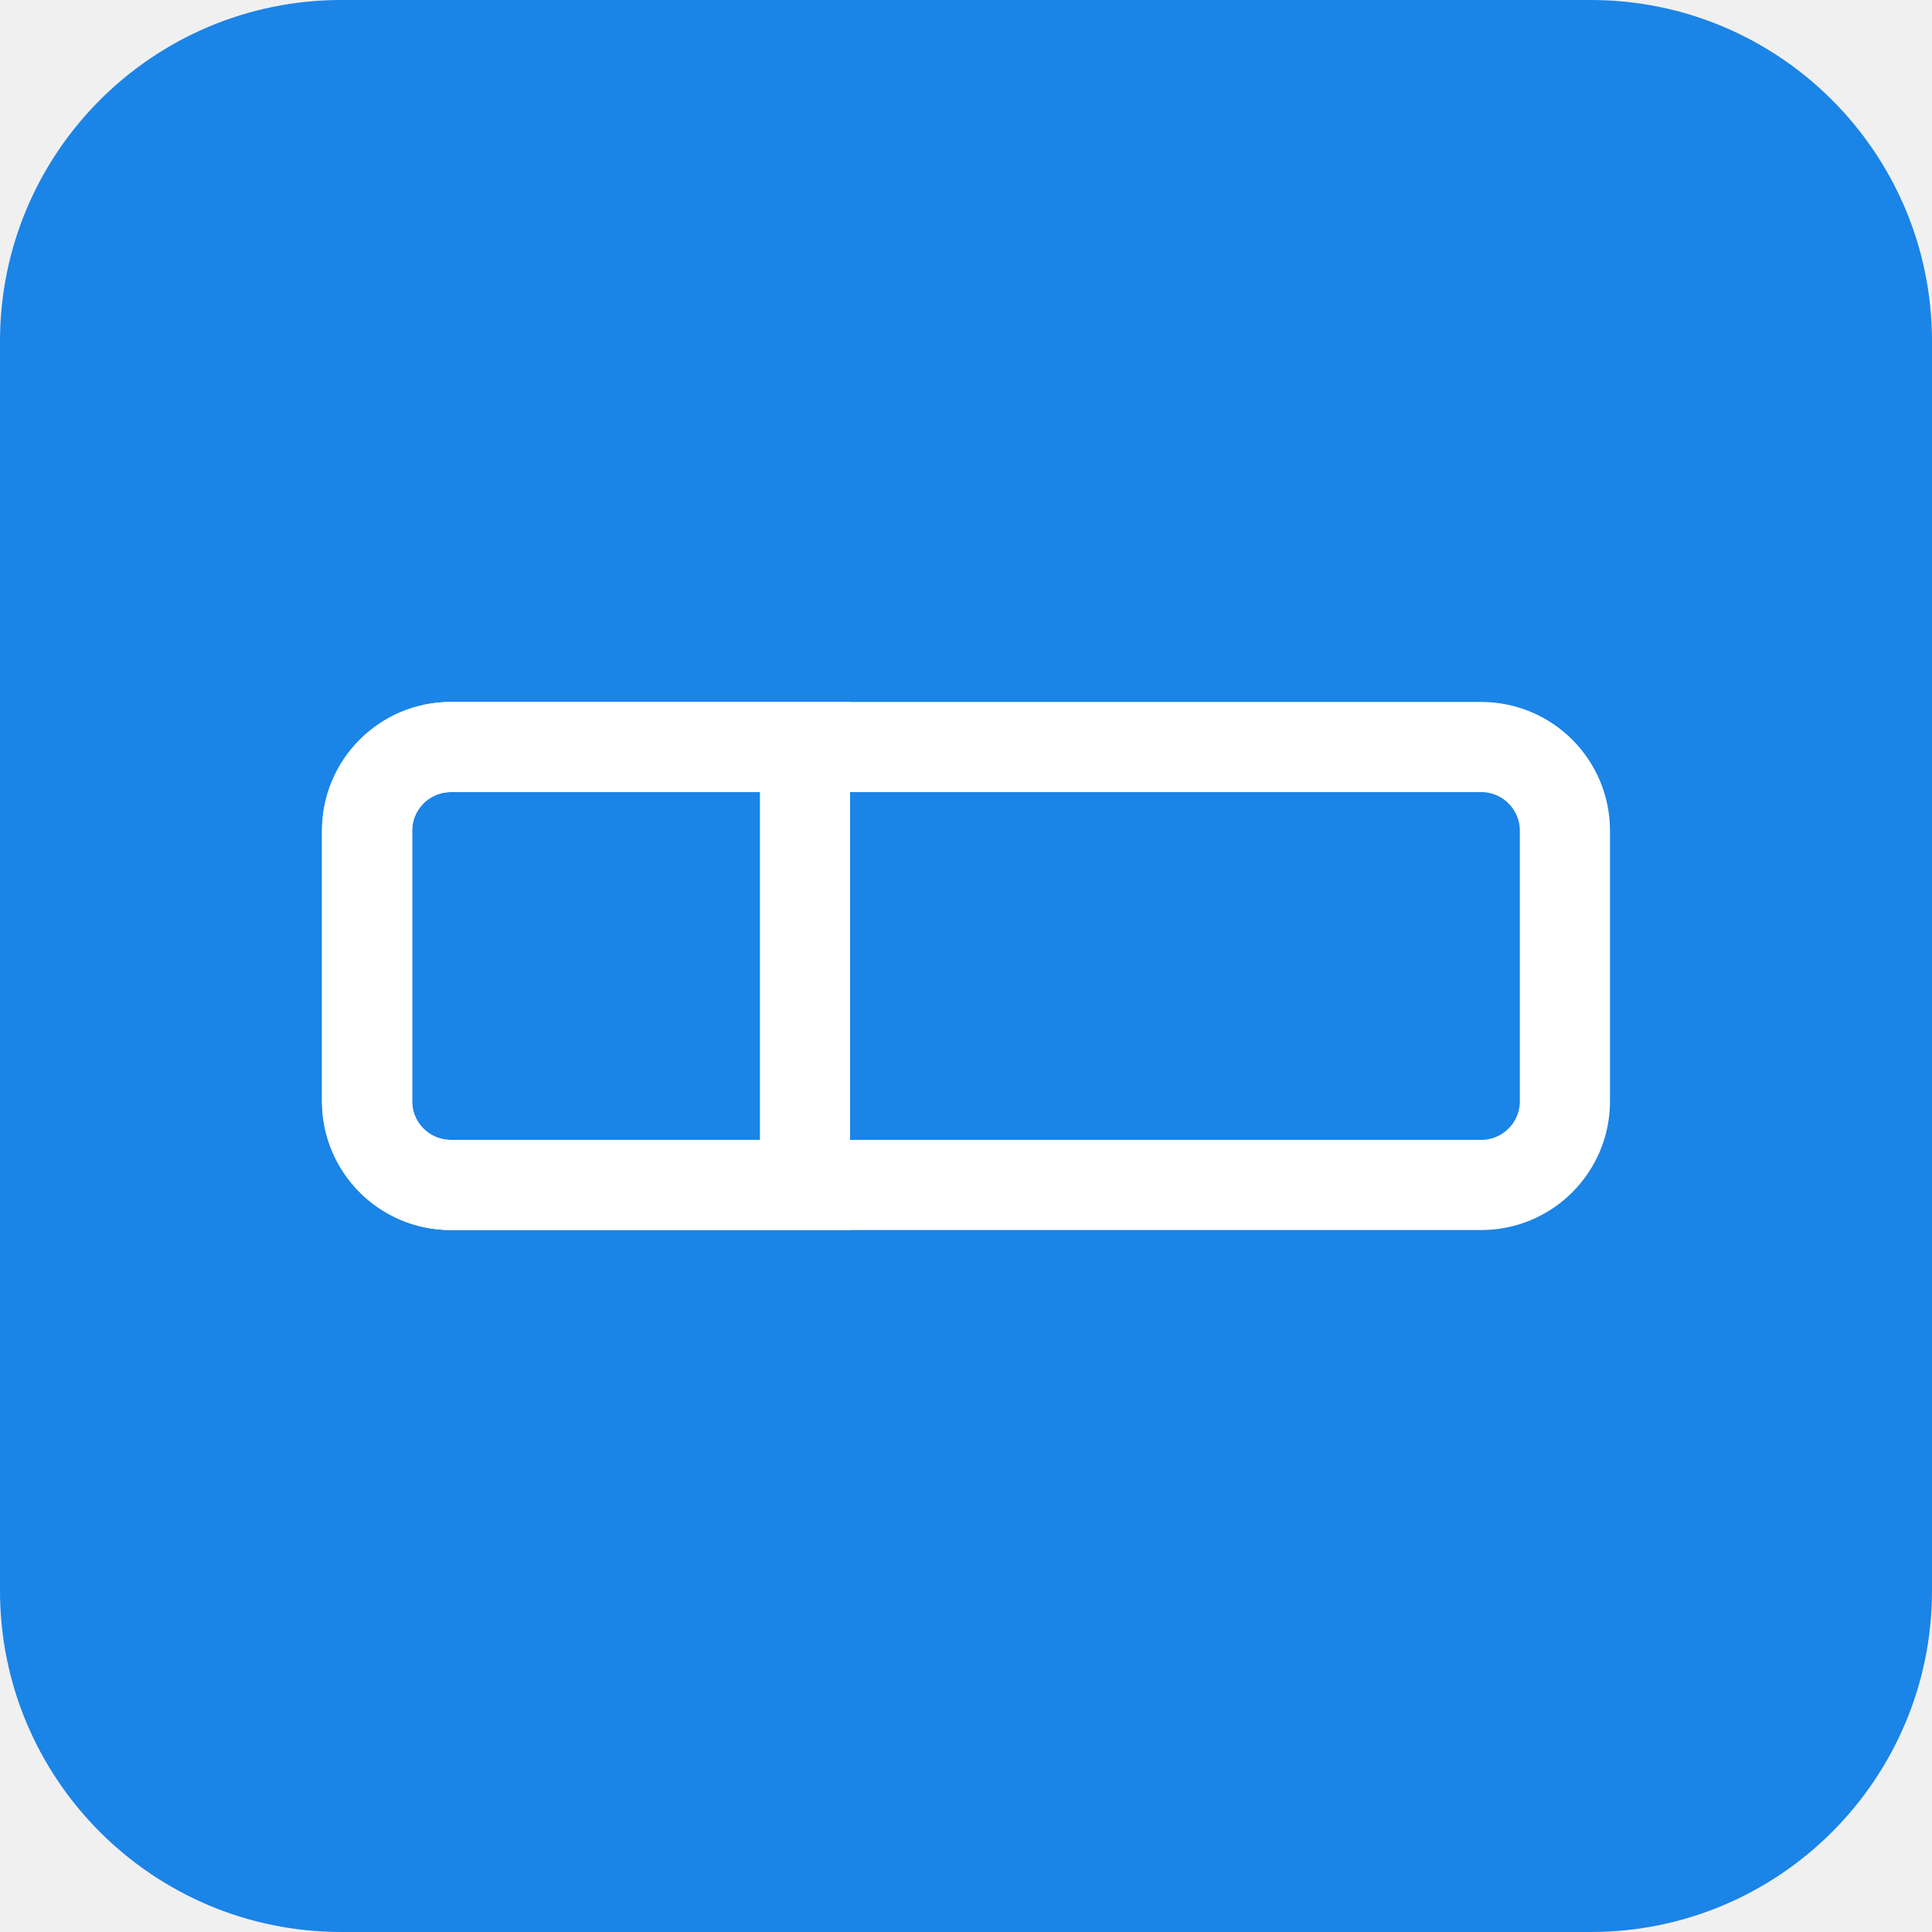
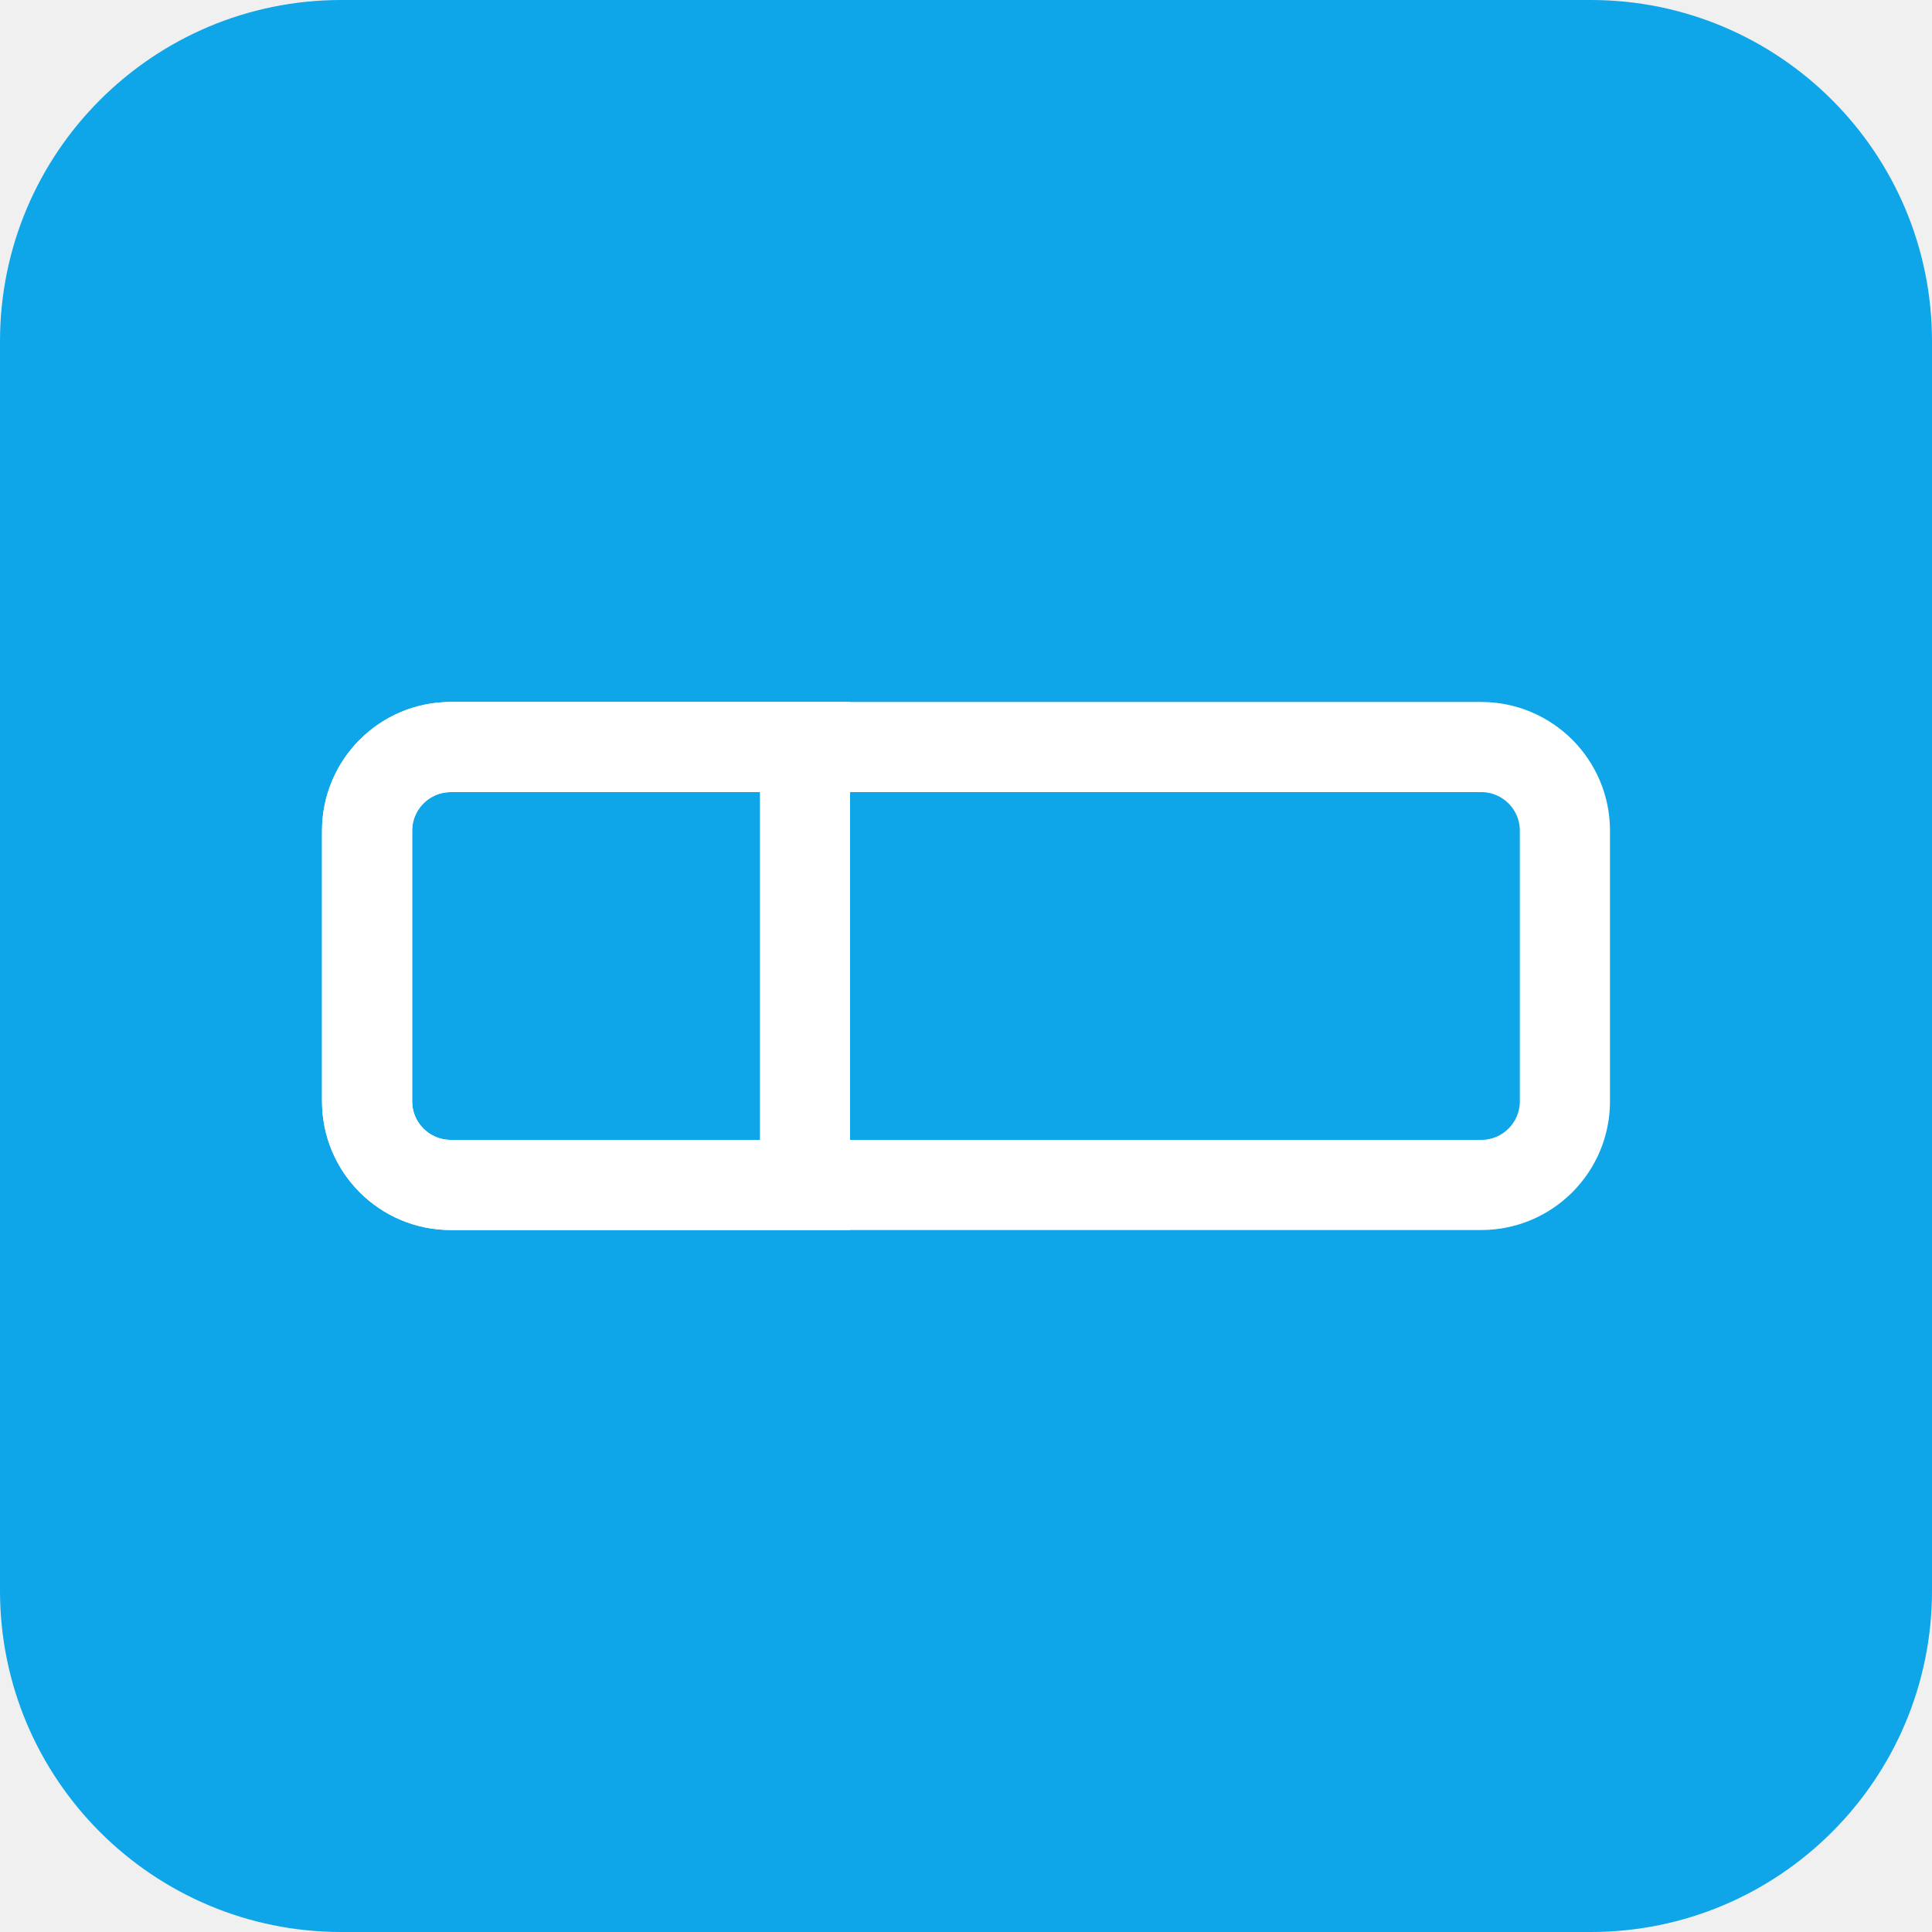
<svg xmlns="http://www.w3.org/2000/svg" width="300" height="300" viewBox="0 0 300 300" fill="none">
  <g clip-path="url(#clip0_4082_386)">
-     <path d="M0 2C0 0.895 0.895 0 2 0H300V300H0V2Z" fill="#1B84E7" />
+     <path d="M0 2C0 0.895 0.895 0 2 0H300V300H0V2Z" fill="#0EA5E9" />
    <path d="M70 116H125V184H70C62.82 184 57 178.18 57 171V129C57 121.82 62.82 116 70 116Z" stroke="white" stroke-width="14" />
    <rect x="57" y="116" width="186" height="68" rx="13" stroke="white" stroke-width="14" />
  </g>
  <defs>
    <clipPath id="clip0_4082_386">
      <rect width="300" height="300" rx="53" fill="white" />
    </clipPath>
  </defs>
</svg>
